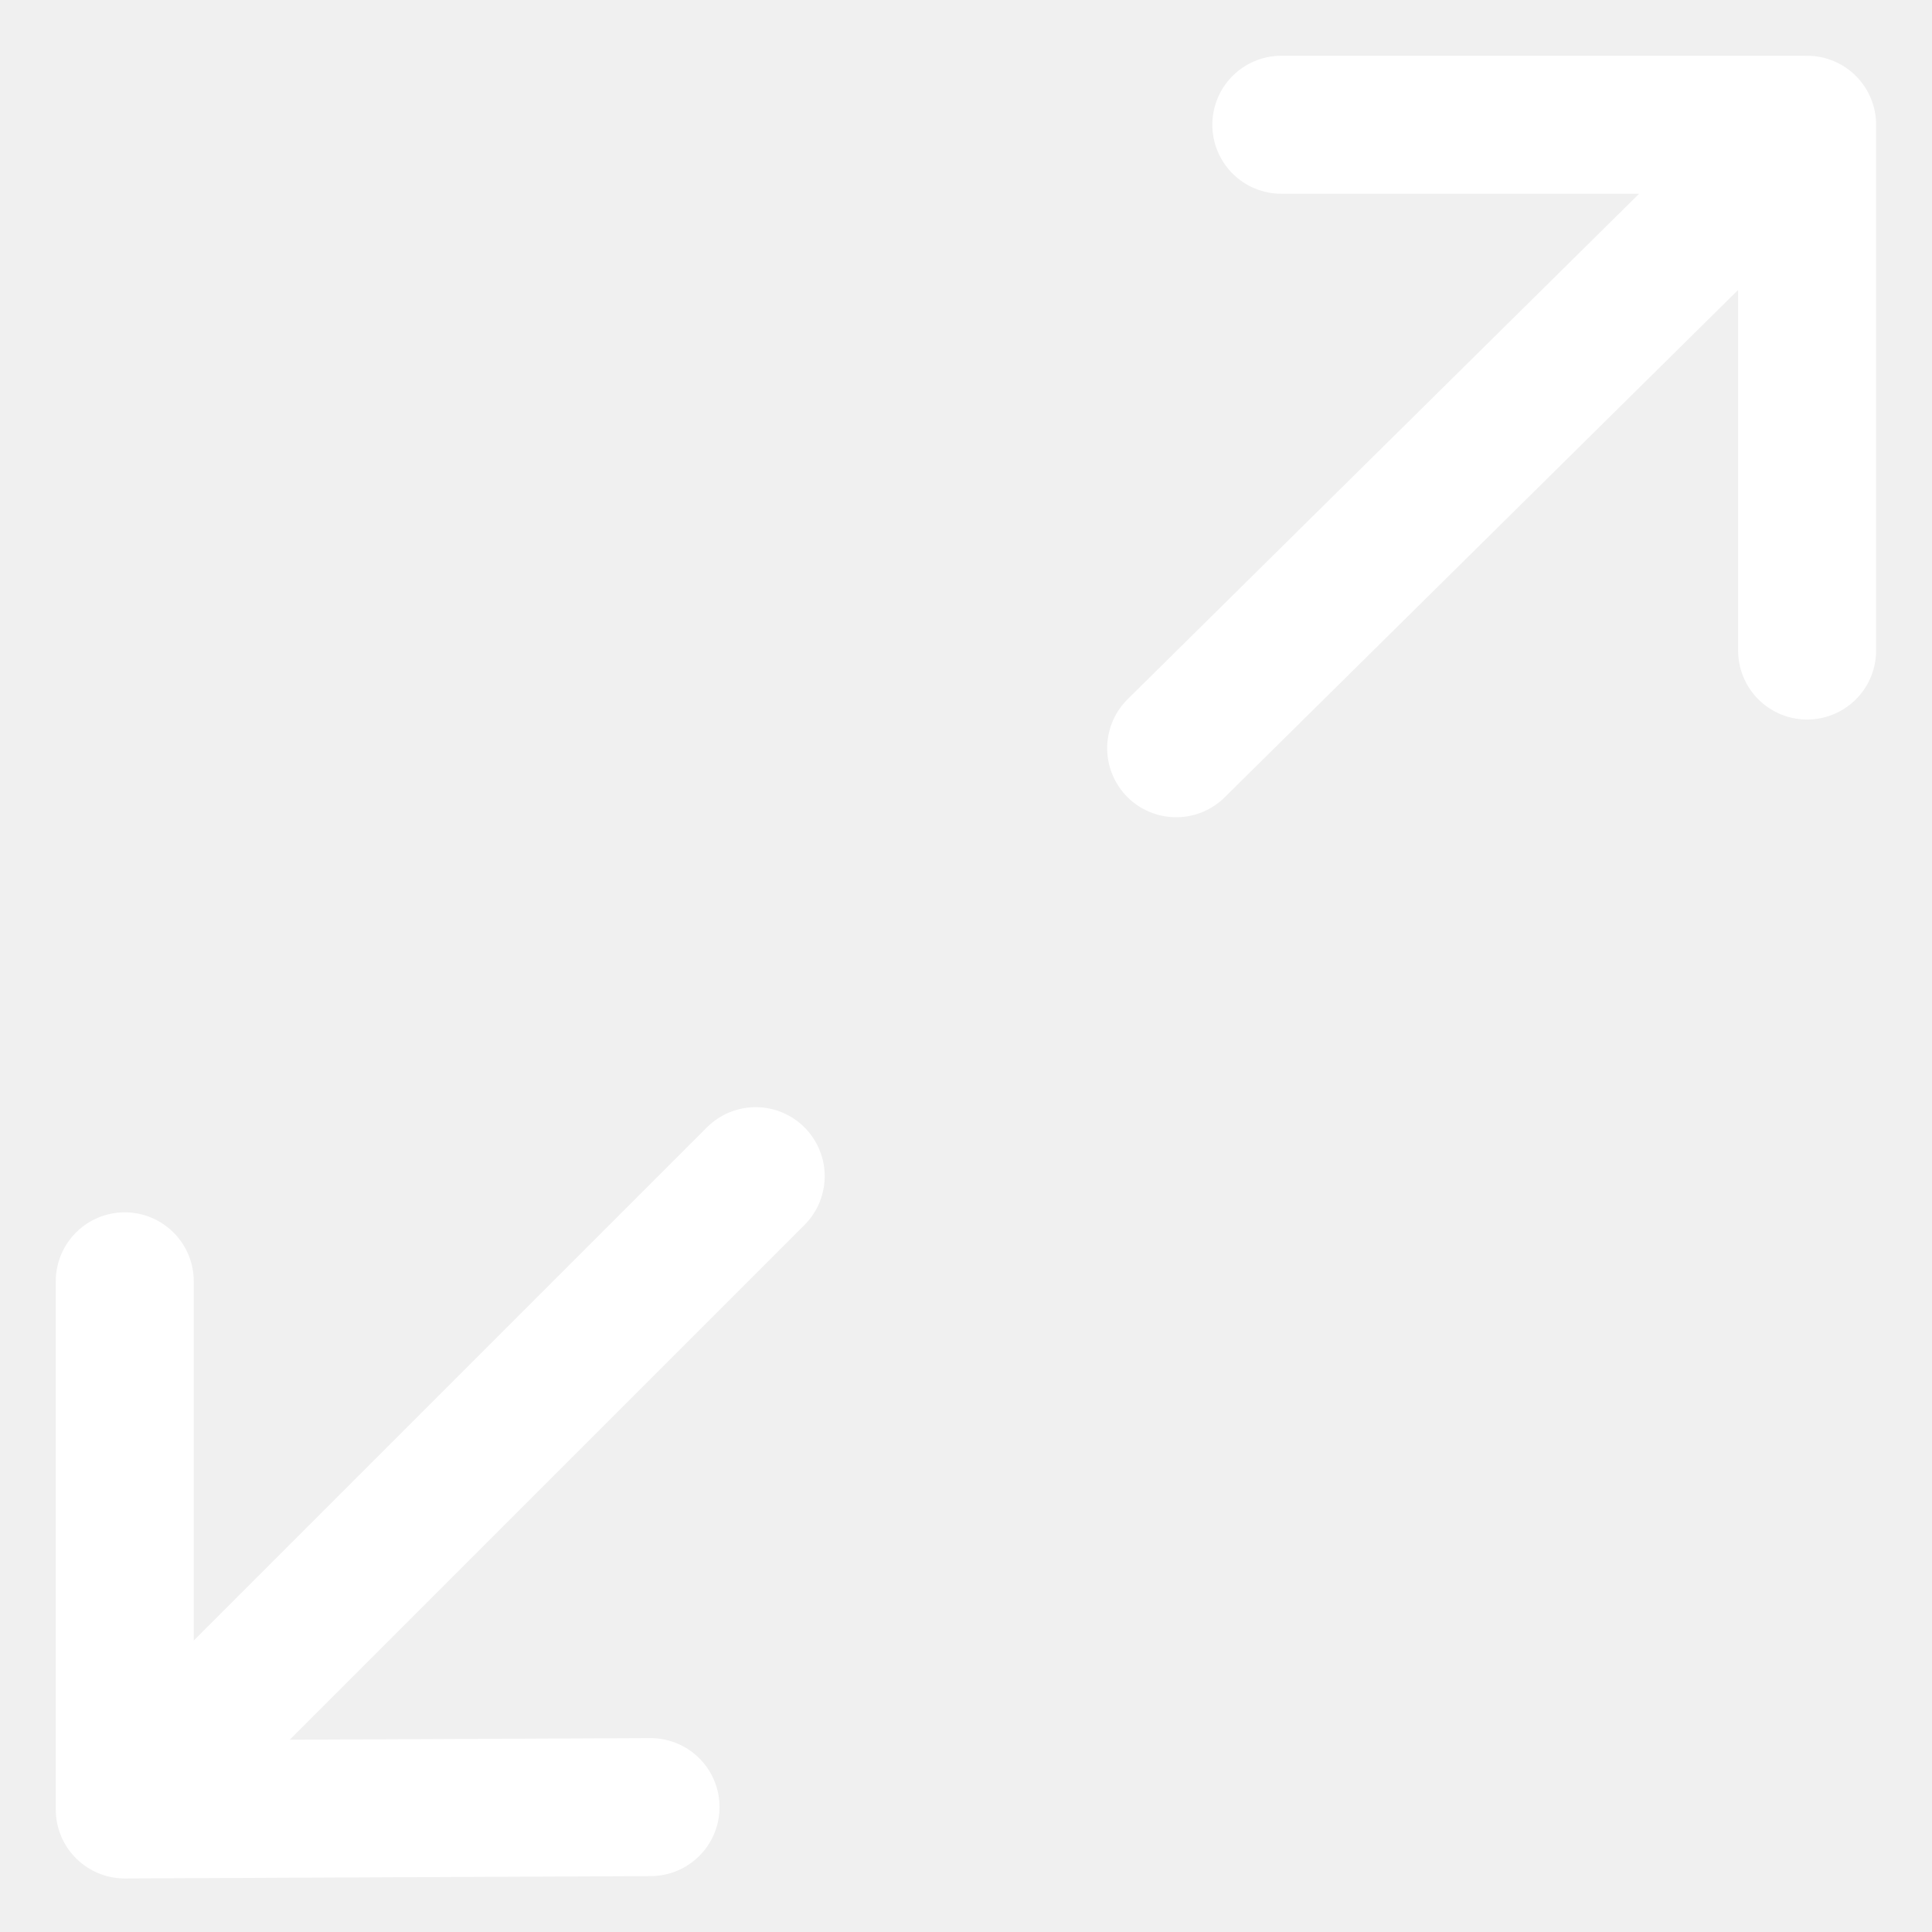
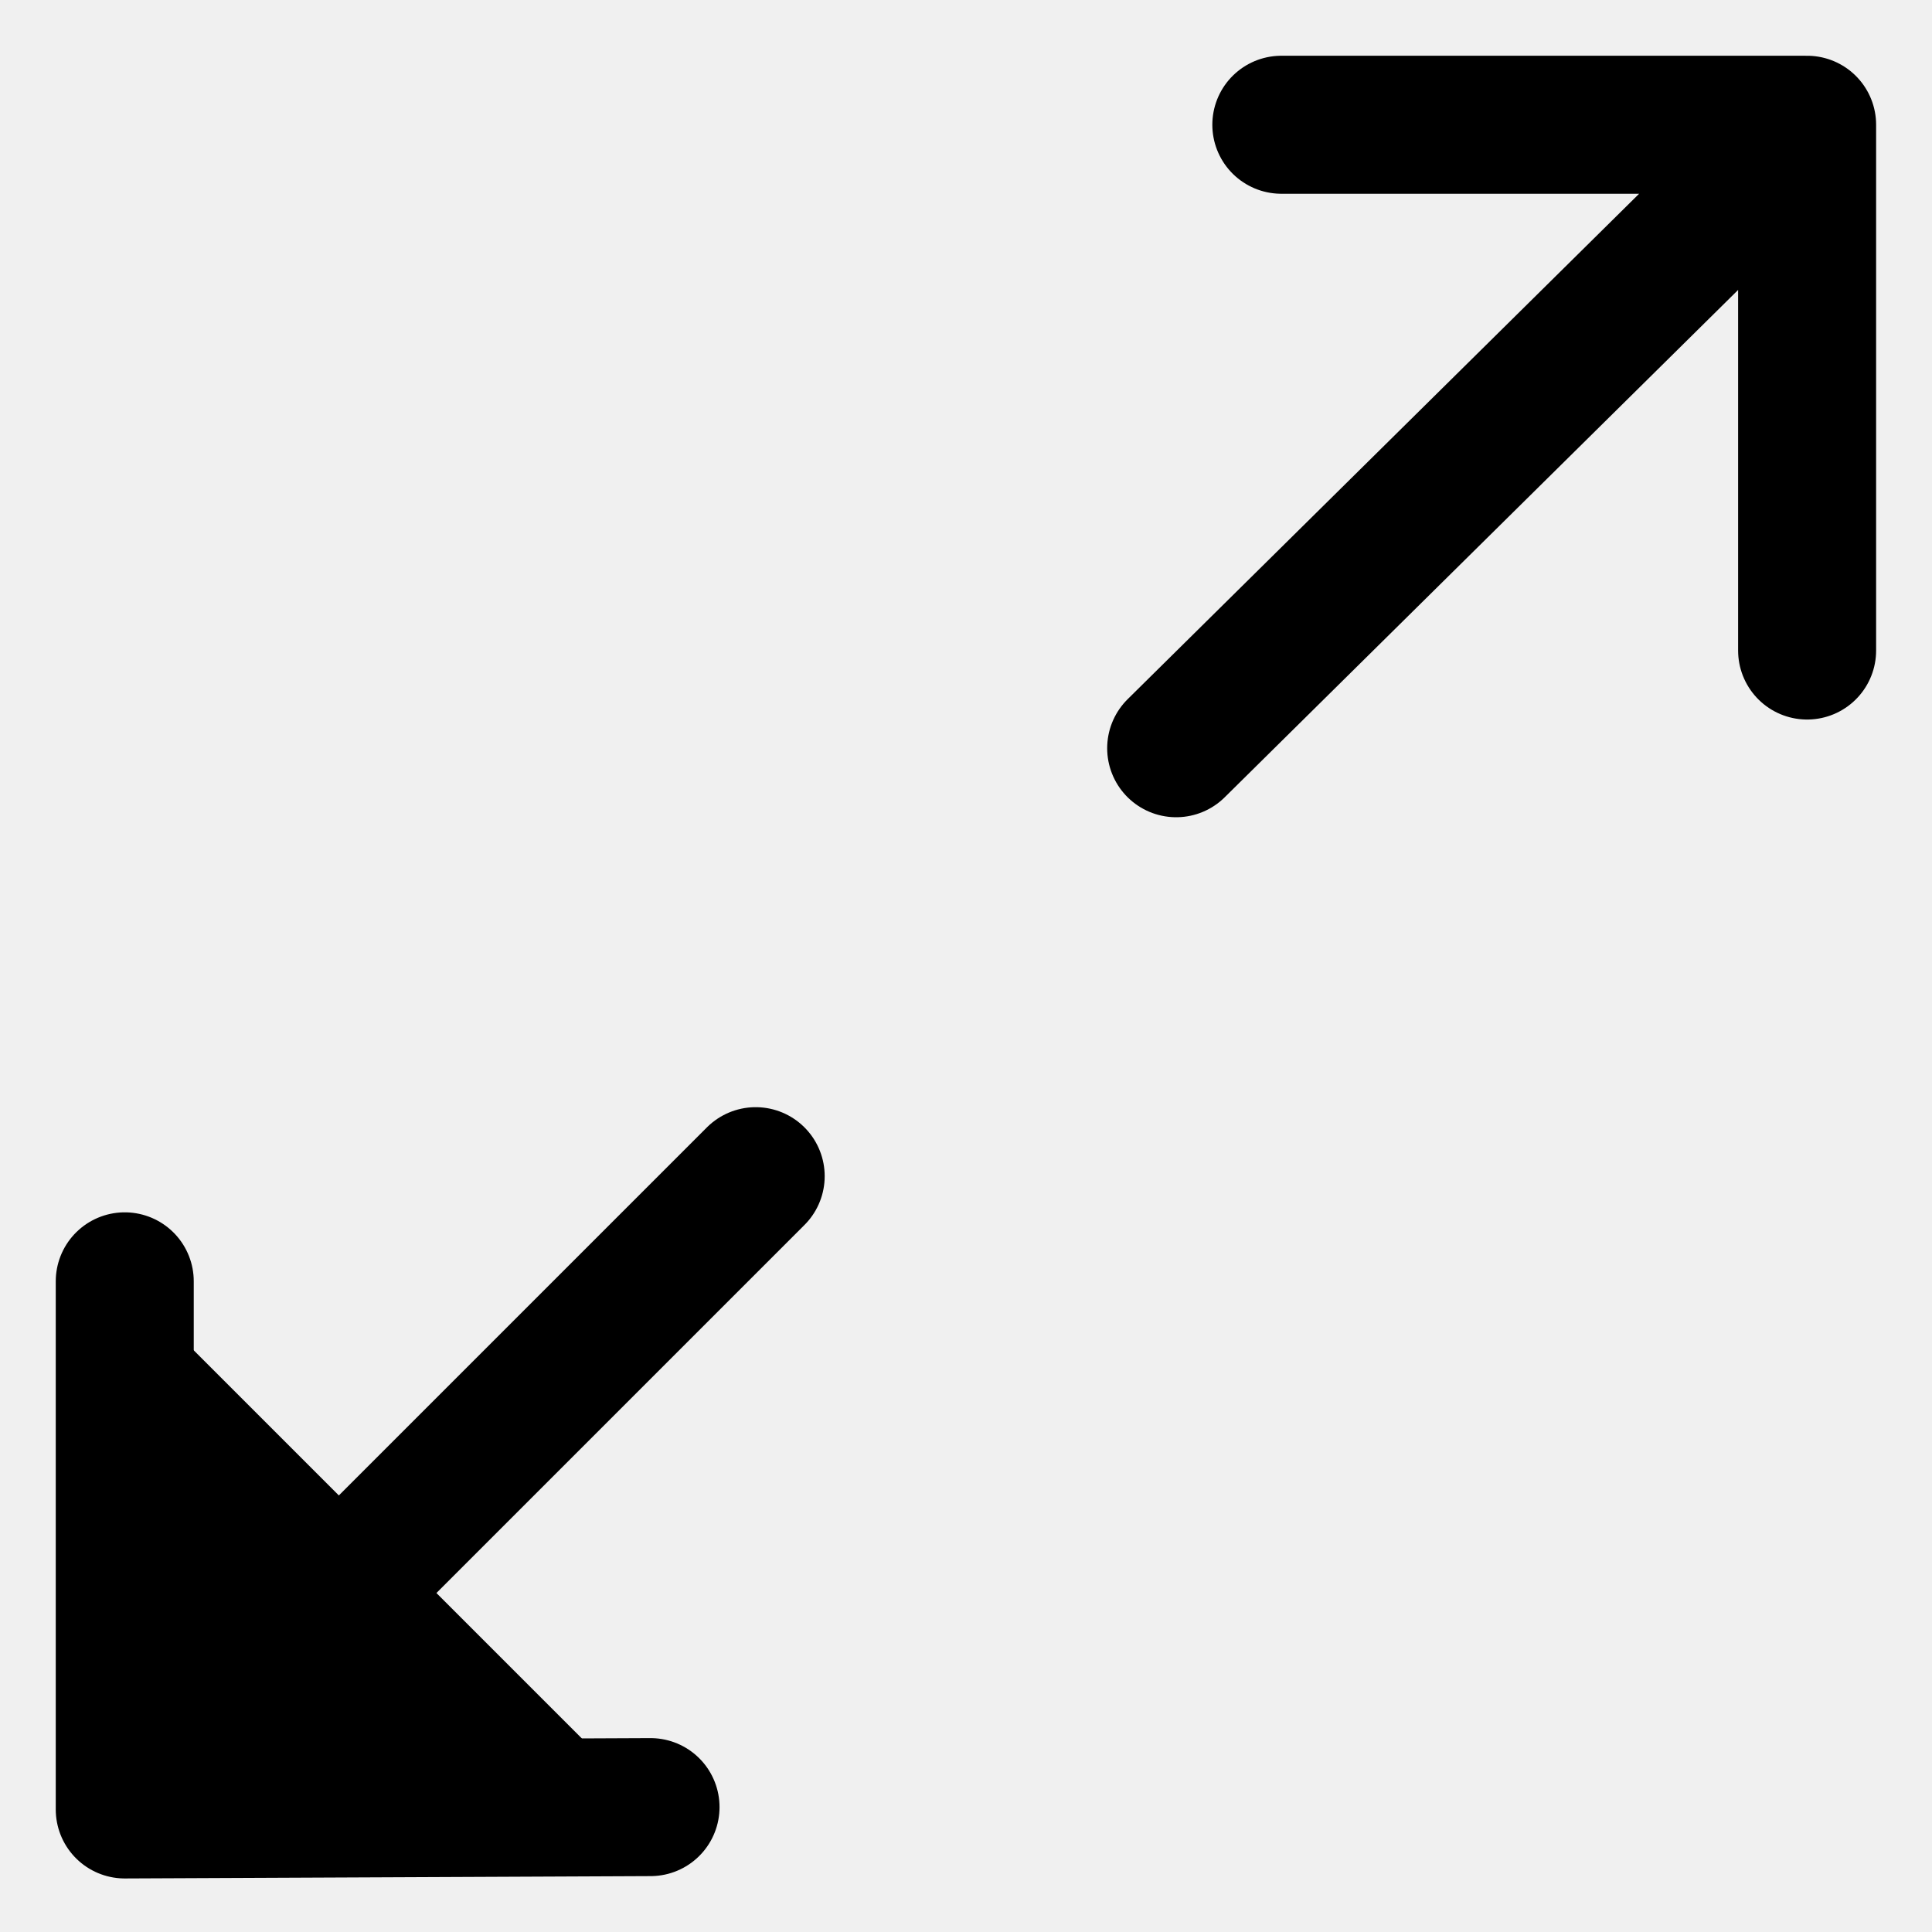
- <svg xmlns="http://www.w3.org/2000/svg" width="14" height="14" viewBox="0 0 14 14" fill="none">
-   <path d="M13.095 4.714V0.904M13.095 0.904H9.285M13.095 0.904L8.523 5.422M4.714 13.095L0.904 13.112V9.285M5.476 8.523L0.904 13.095" stroke="white" stroke-linecap="round" stroke-linejoin="round" />
+ <svg xmlns="http://www.w3.org/2000/svg" width="14" height="14" viewBox="0 0 14 14" fill="currentColor">
+   <path d="M13.095 4.714V0.904M13.095 0.904H9.285M13.095 0.904L8.523 5.422M4.714 13.095L0.904 13.112V9.285M5.476 8.523L0.904 13.095" stroke="currentColor" stroke-linecap="round" stroke-linejoin="round" />
</svg>
